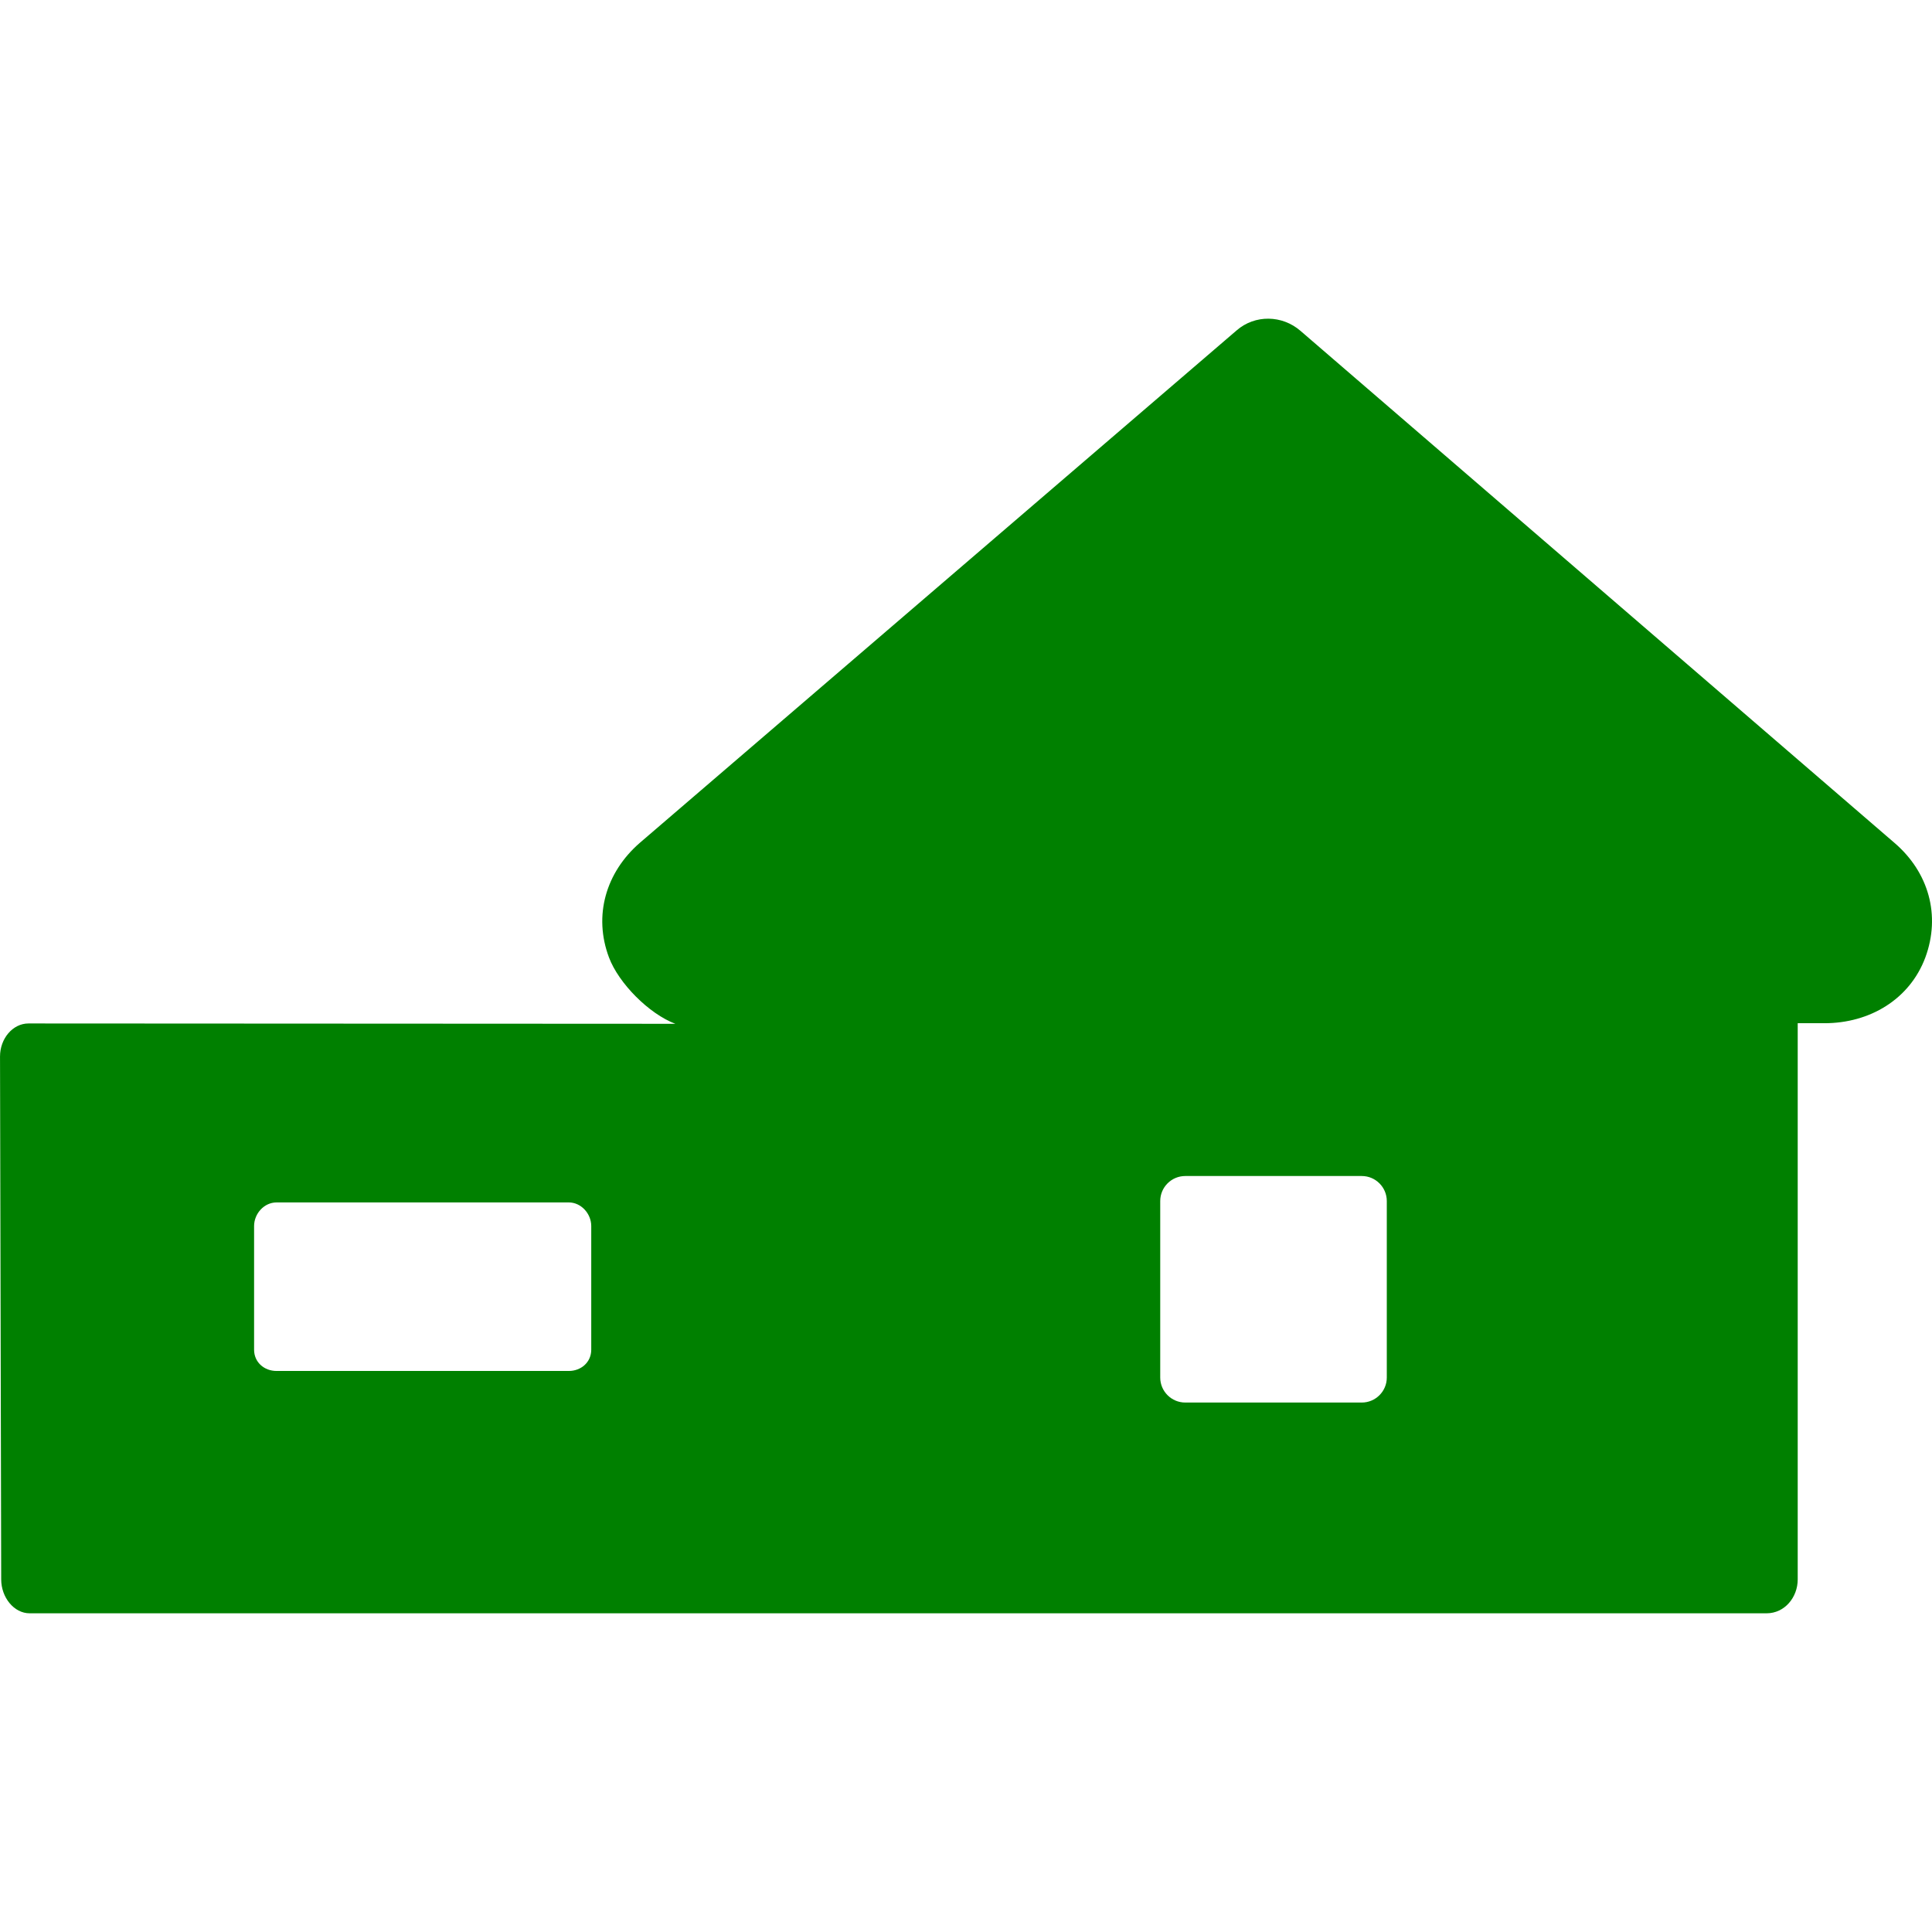
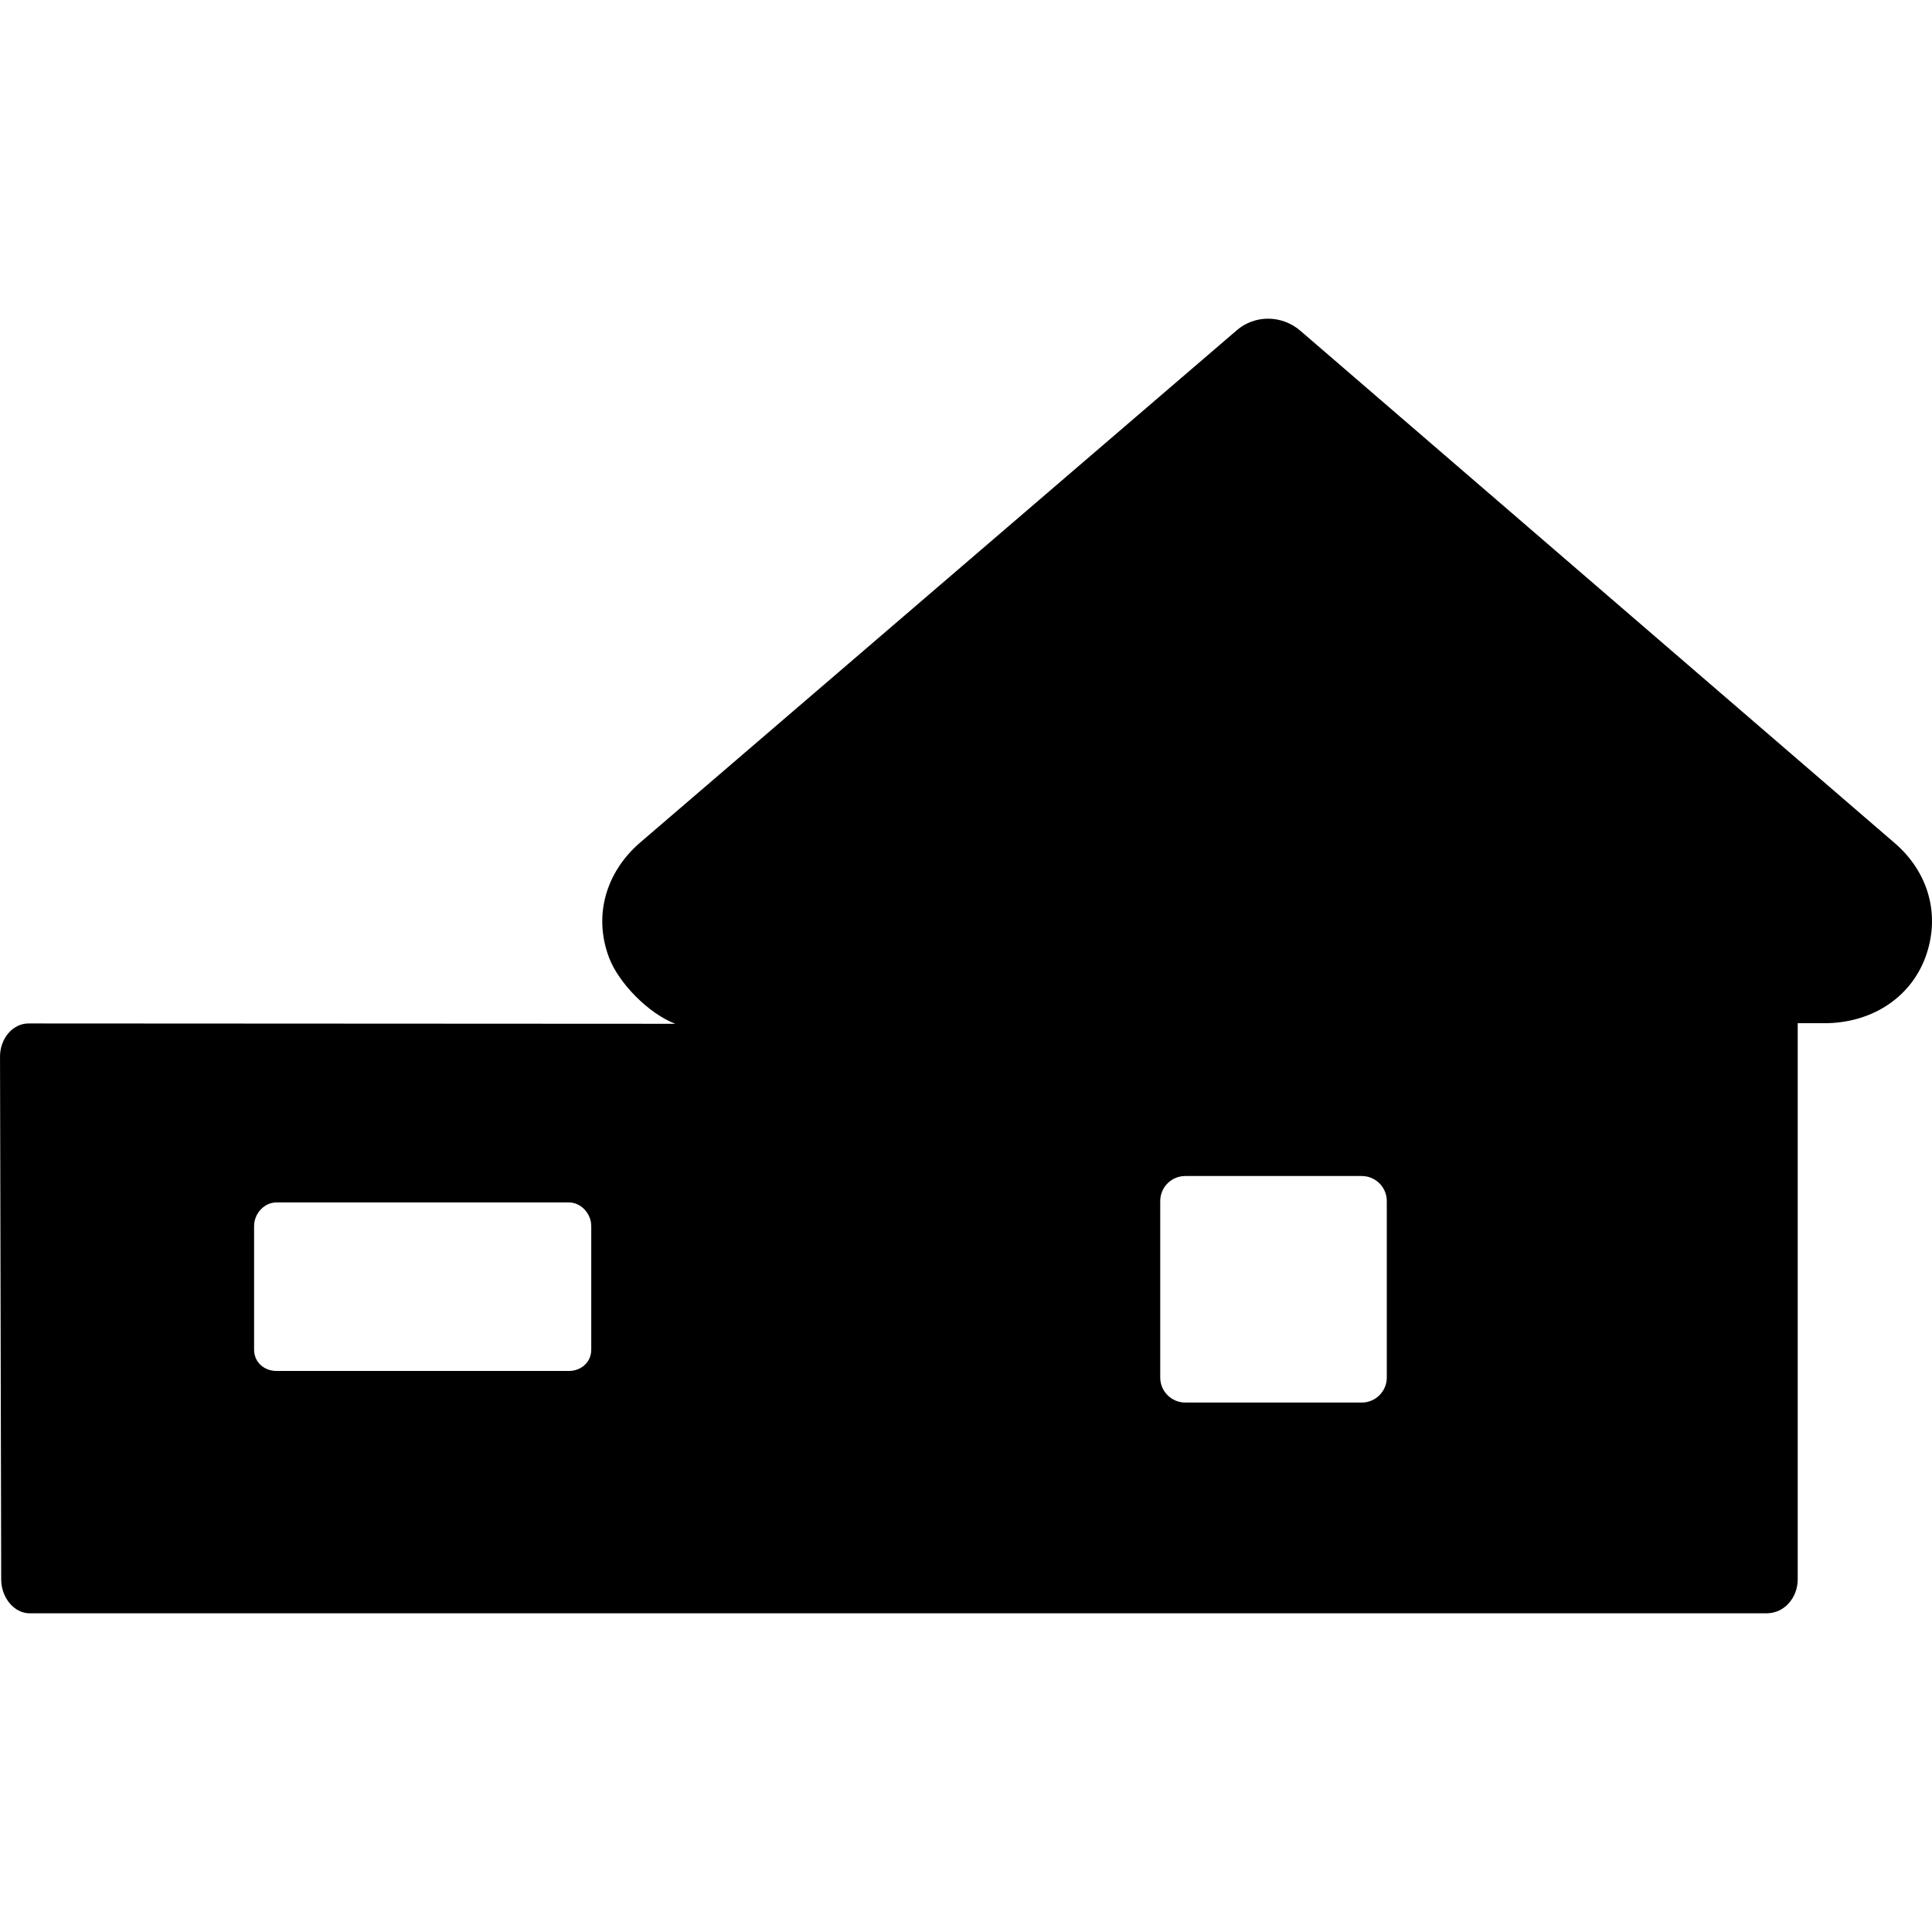
- <svg xmlns="http://www.w3.org/2000/svg" fill="#008000" version="1.1" id="Capa_1" width="800px" height="800px" viewBox="0 0 45.944 45.945" xml:space="preserve">
+ <svg xmlns="http://www.w3.org/2000/svg" fill="#000000" version="1.1" id="Capa_1" width="800px" height="800px" viewBox="0 0 45.944 45.945" xml:space="preserve">
  <g>
    <path d="M45.055,20.047L30.924,7.866c-0.434-0.375-1.08-0.388-1.516-0.009l-14.197,12.19c-0.803,0.7-1.104,1.726-0.729,2.723   c0.231,0.615,0.953,1.342,1.578,1.577L0.676,24.339C0.304,24.339,0,24.697,0,25.124L0.028,37.56c0,0.428,0.304,0.806,0.676,0.806   h16.99h24.317c0.429,0,0.74-0.379,0.74-0.806V24.333h0.639c1.068,0,2.022-0.563,2.396-1.563   C46.156,21.769,45.865,20.743,45.055,20.047z M14.06,32.098c0,0.295-0.239,0.505-0.534,0.505h-6.95   c-0.296,0-0.534-0.21-0.534-0.505v-2.941c0-0.295,0.238-0.562,0.534-0.562h6.95c0.295,0,0.534,0.269,0.534,0.562V32.098z    M32.979,32.76c0,0.328-0.268,0.594-0.595,0.594h-4.198c-0.328,0-0.595-0.267-0.595-0.594v-4.198c0-0.329,0.267-0.595,0.595-0.595   h4.198c0.327,0,0.595,0.266,0.595,0.595V32.76z" />
  </g>
</svg>
